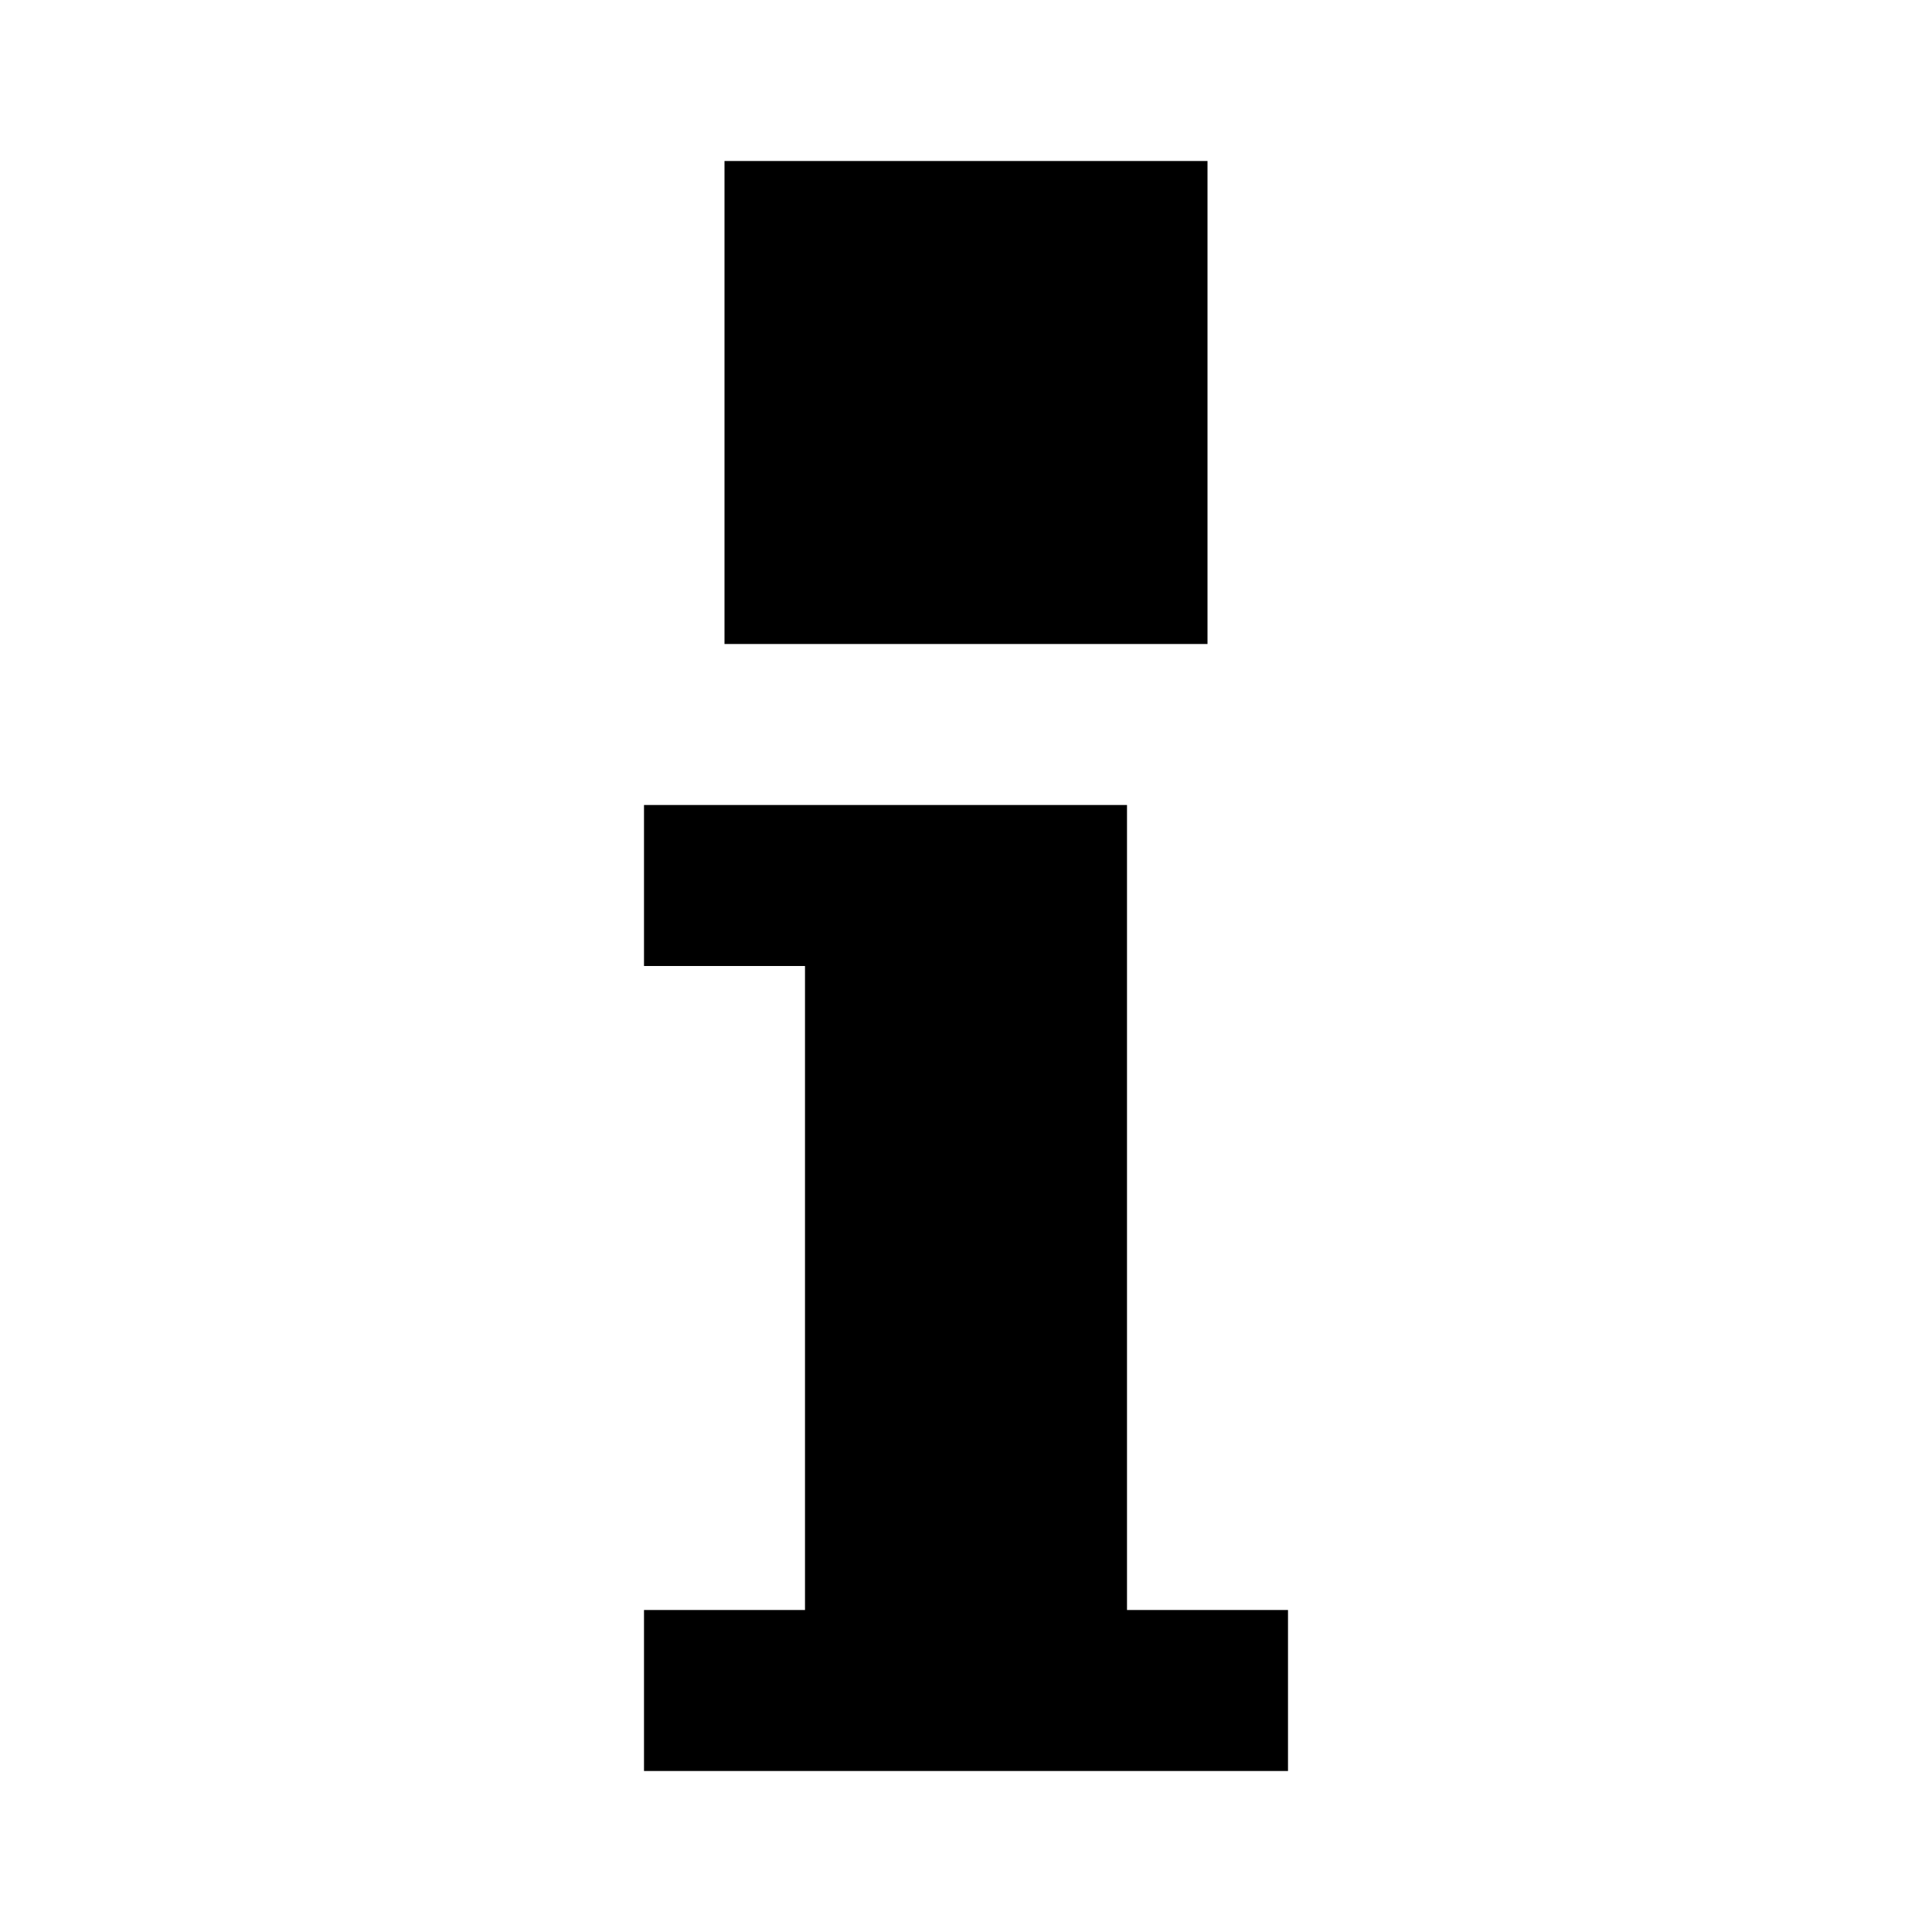
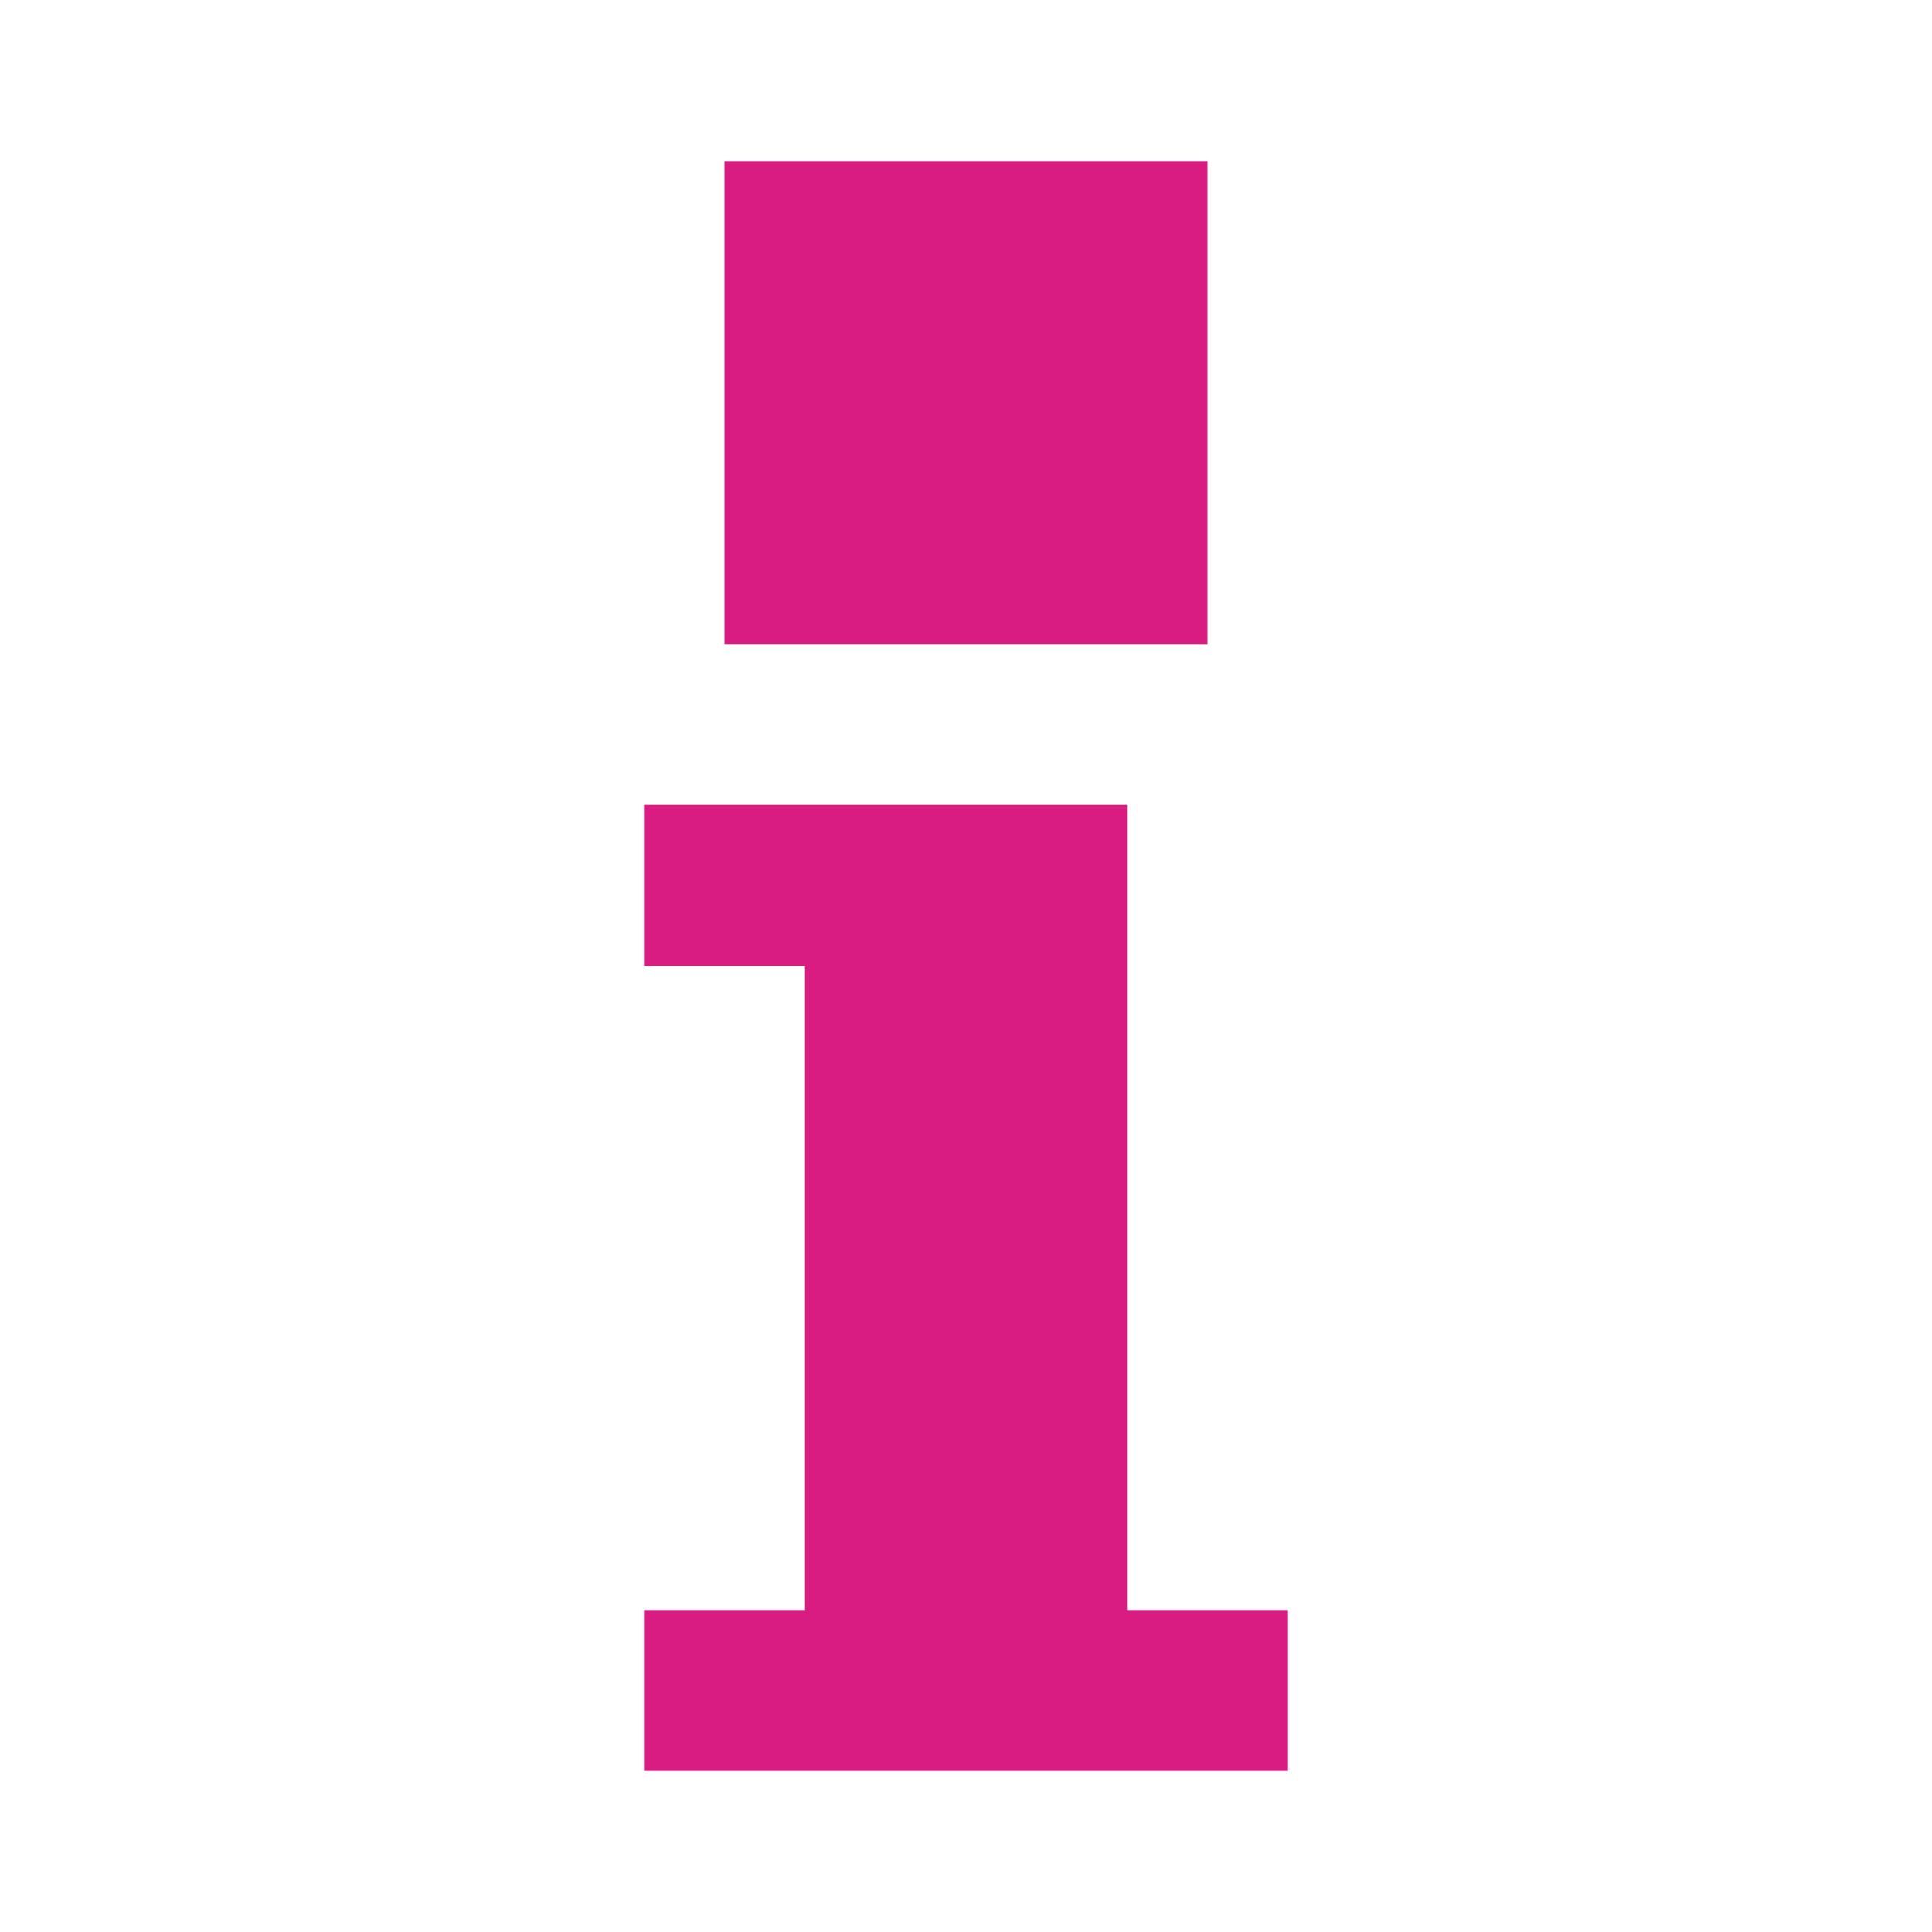
<svg xmlns="http://www.w3.org/2000/svg" version="1.1" width="24" height="24">
-   <path d="M0 0 C1.98 0 3.96 0 6 0 C6 3.3 6 6.6 6 10 C6.66 10 7.32 10 8 10 C8 10.66 8 11.32 8 12 C5.36 12 2.72 12 0 12 C0 11.34 0 10.68 0 10 C0.66 10 1.32 10 2 10 C2 7.36 2 4.72 2 2 C1.34 2 0.68 2 0 2 C0 1.34 0 0.68 0 0 Z " fill="#000000" transform="translate(8,10)" />
-   <path d="M0 0 C1.98 0 3.96 0 6 0 C6 1.98 6 3.96 6 6 C4.02 6 2.04 6 0 6 C0 4.02 0 2.04 0 0 Z " fill="#000000" transform="translate(9,2)" />
+   <path d="M0 0 C1.98 0 3.96 0 6 0 C6 3.3 6 6.6 6 10 C6.66 10 7.32 10 8 10 C8 10.66 8 11.32 8 12 C5.36 12 2.72 12 0 12 C0 11.34 0 10.68 0 10 C0.66 10 1.32 10 2 10 C2 7.36 2 4.72 2 2 C1.34 2 0.68 2 0 2 C0 1.34 0 0.68 0 0 Z " fill="#d91c81" transform="translate(8,10)" />
+   <path d="M0 0 C1.98 0 3.96 0 6 0 C6 1.98 6 3.96 6 6 C4.02 6 2.04 6 0 6 C0 4.02 0 2.04 0 0 Z " fill="#d91c81" transform="translate(9,2)" />
</svg>
